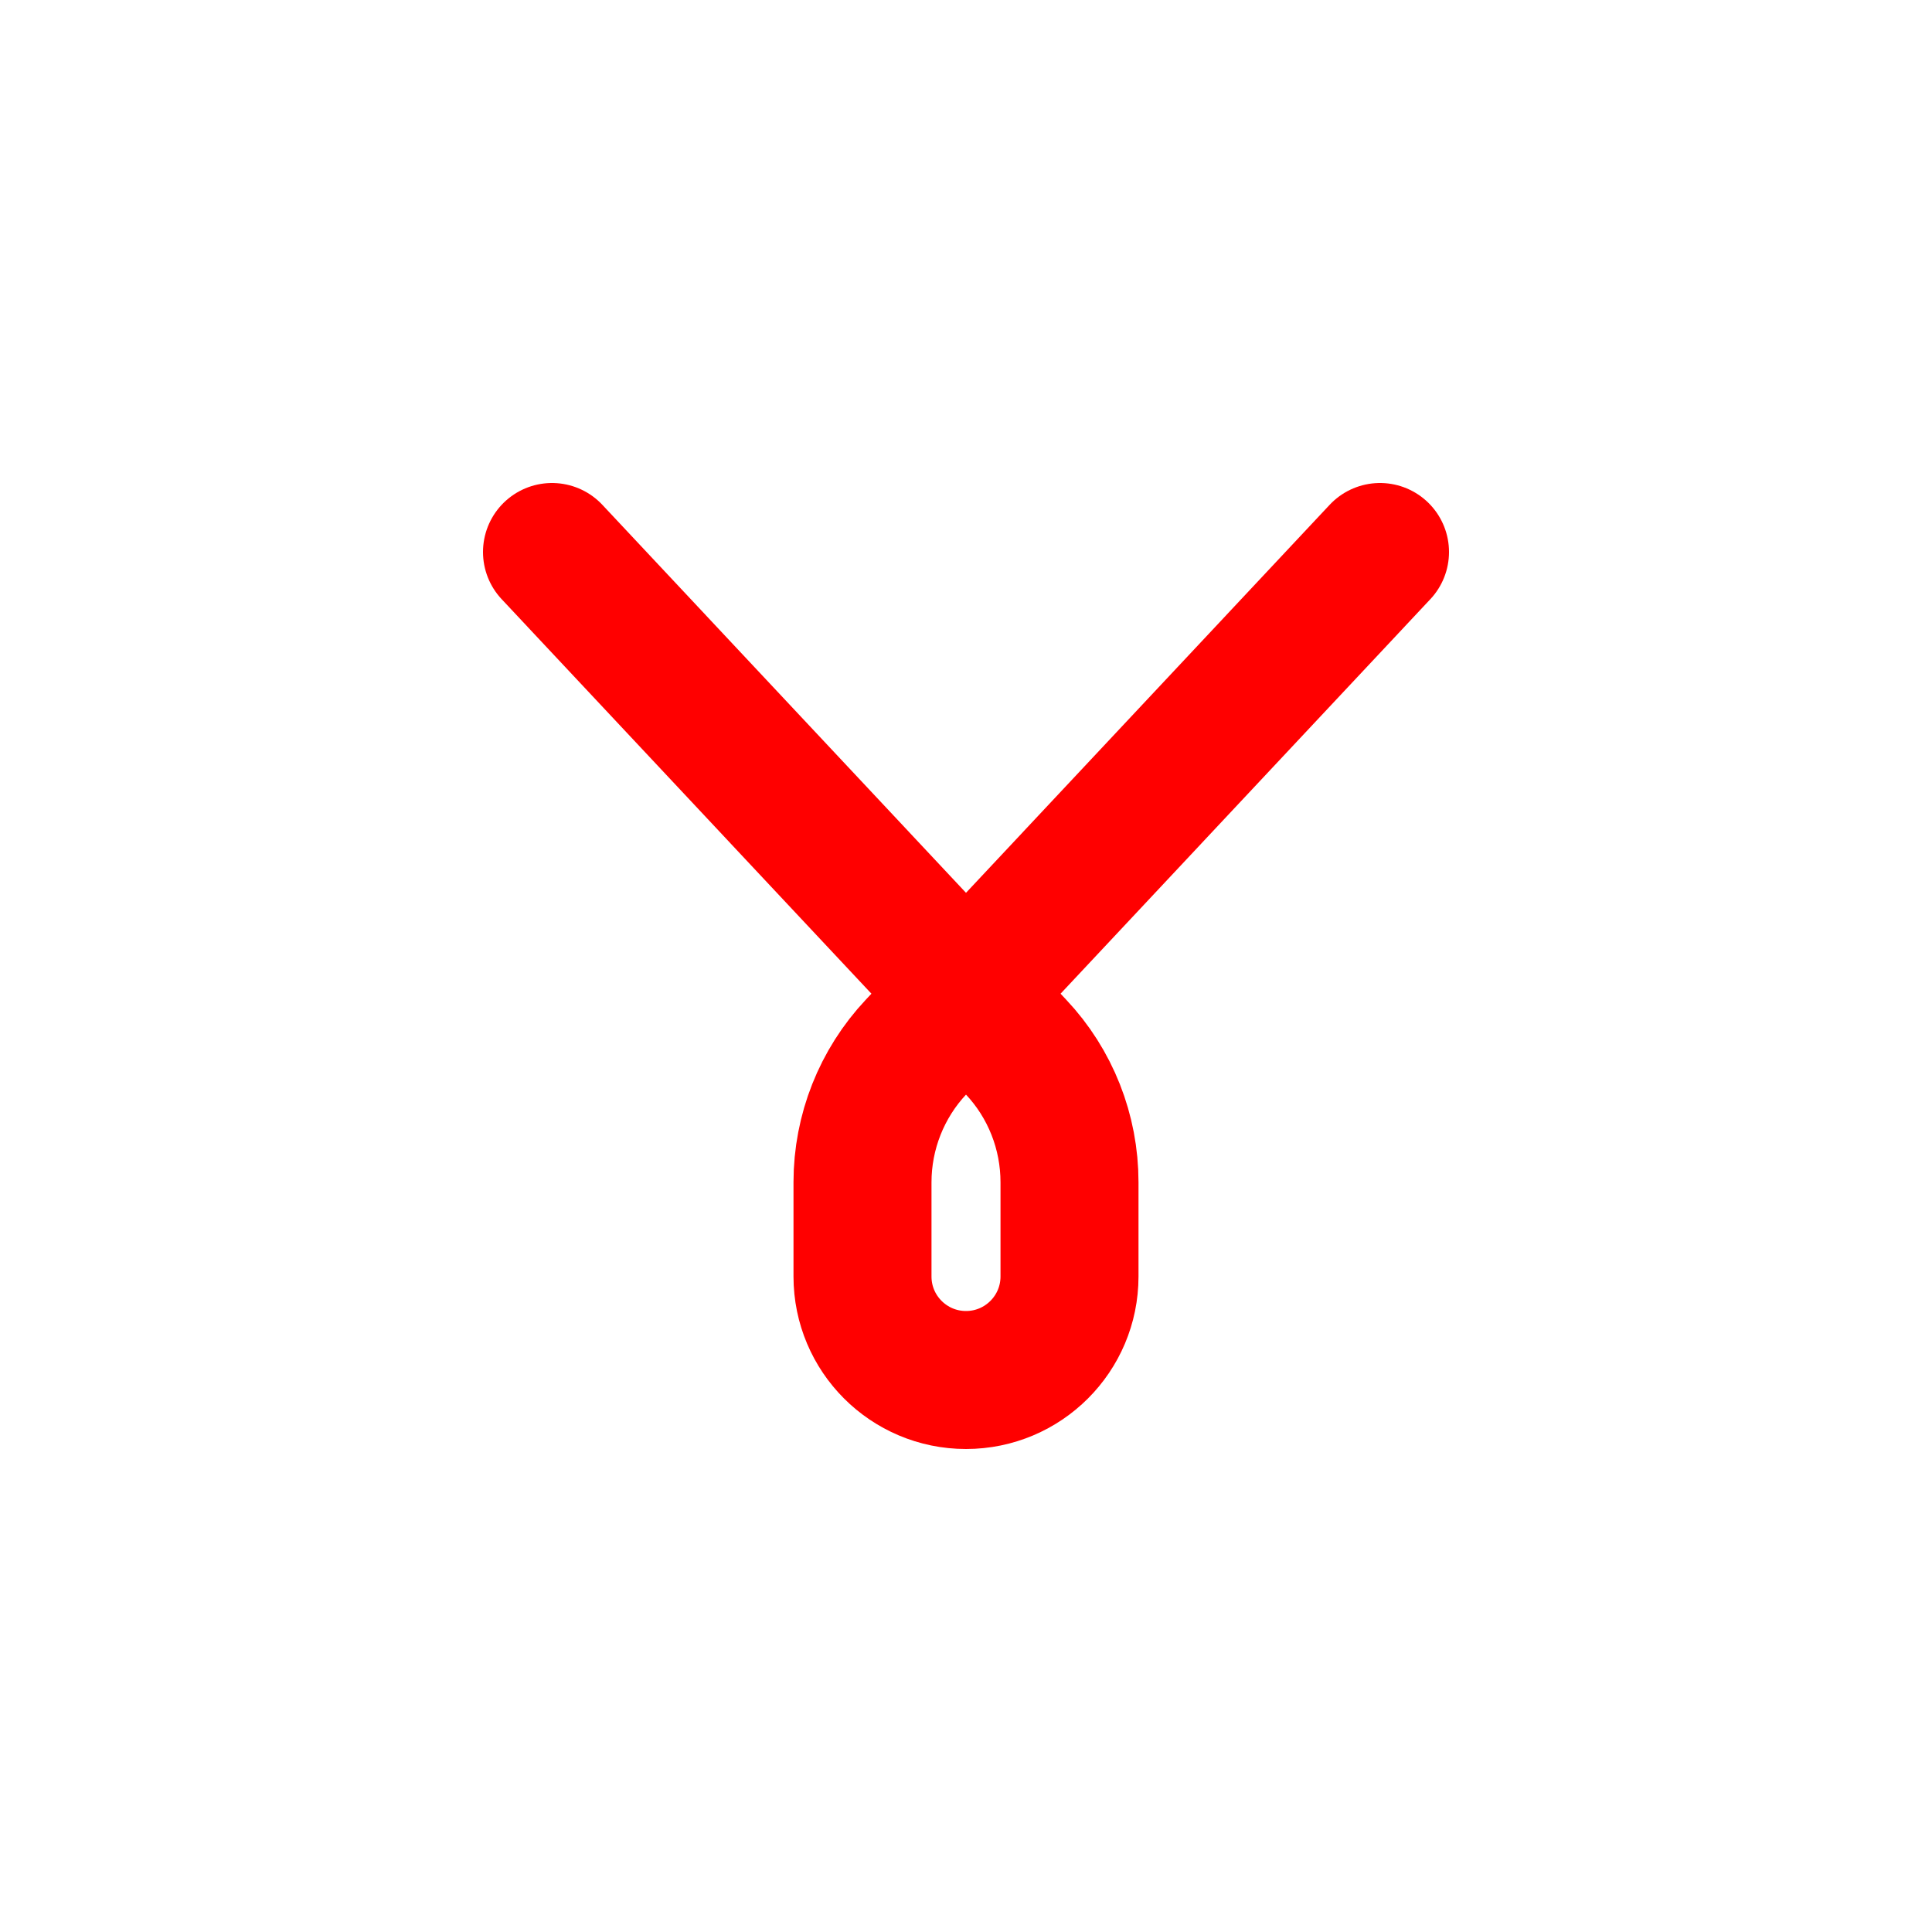
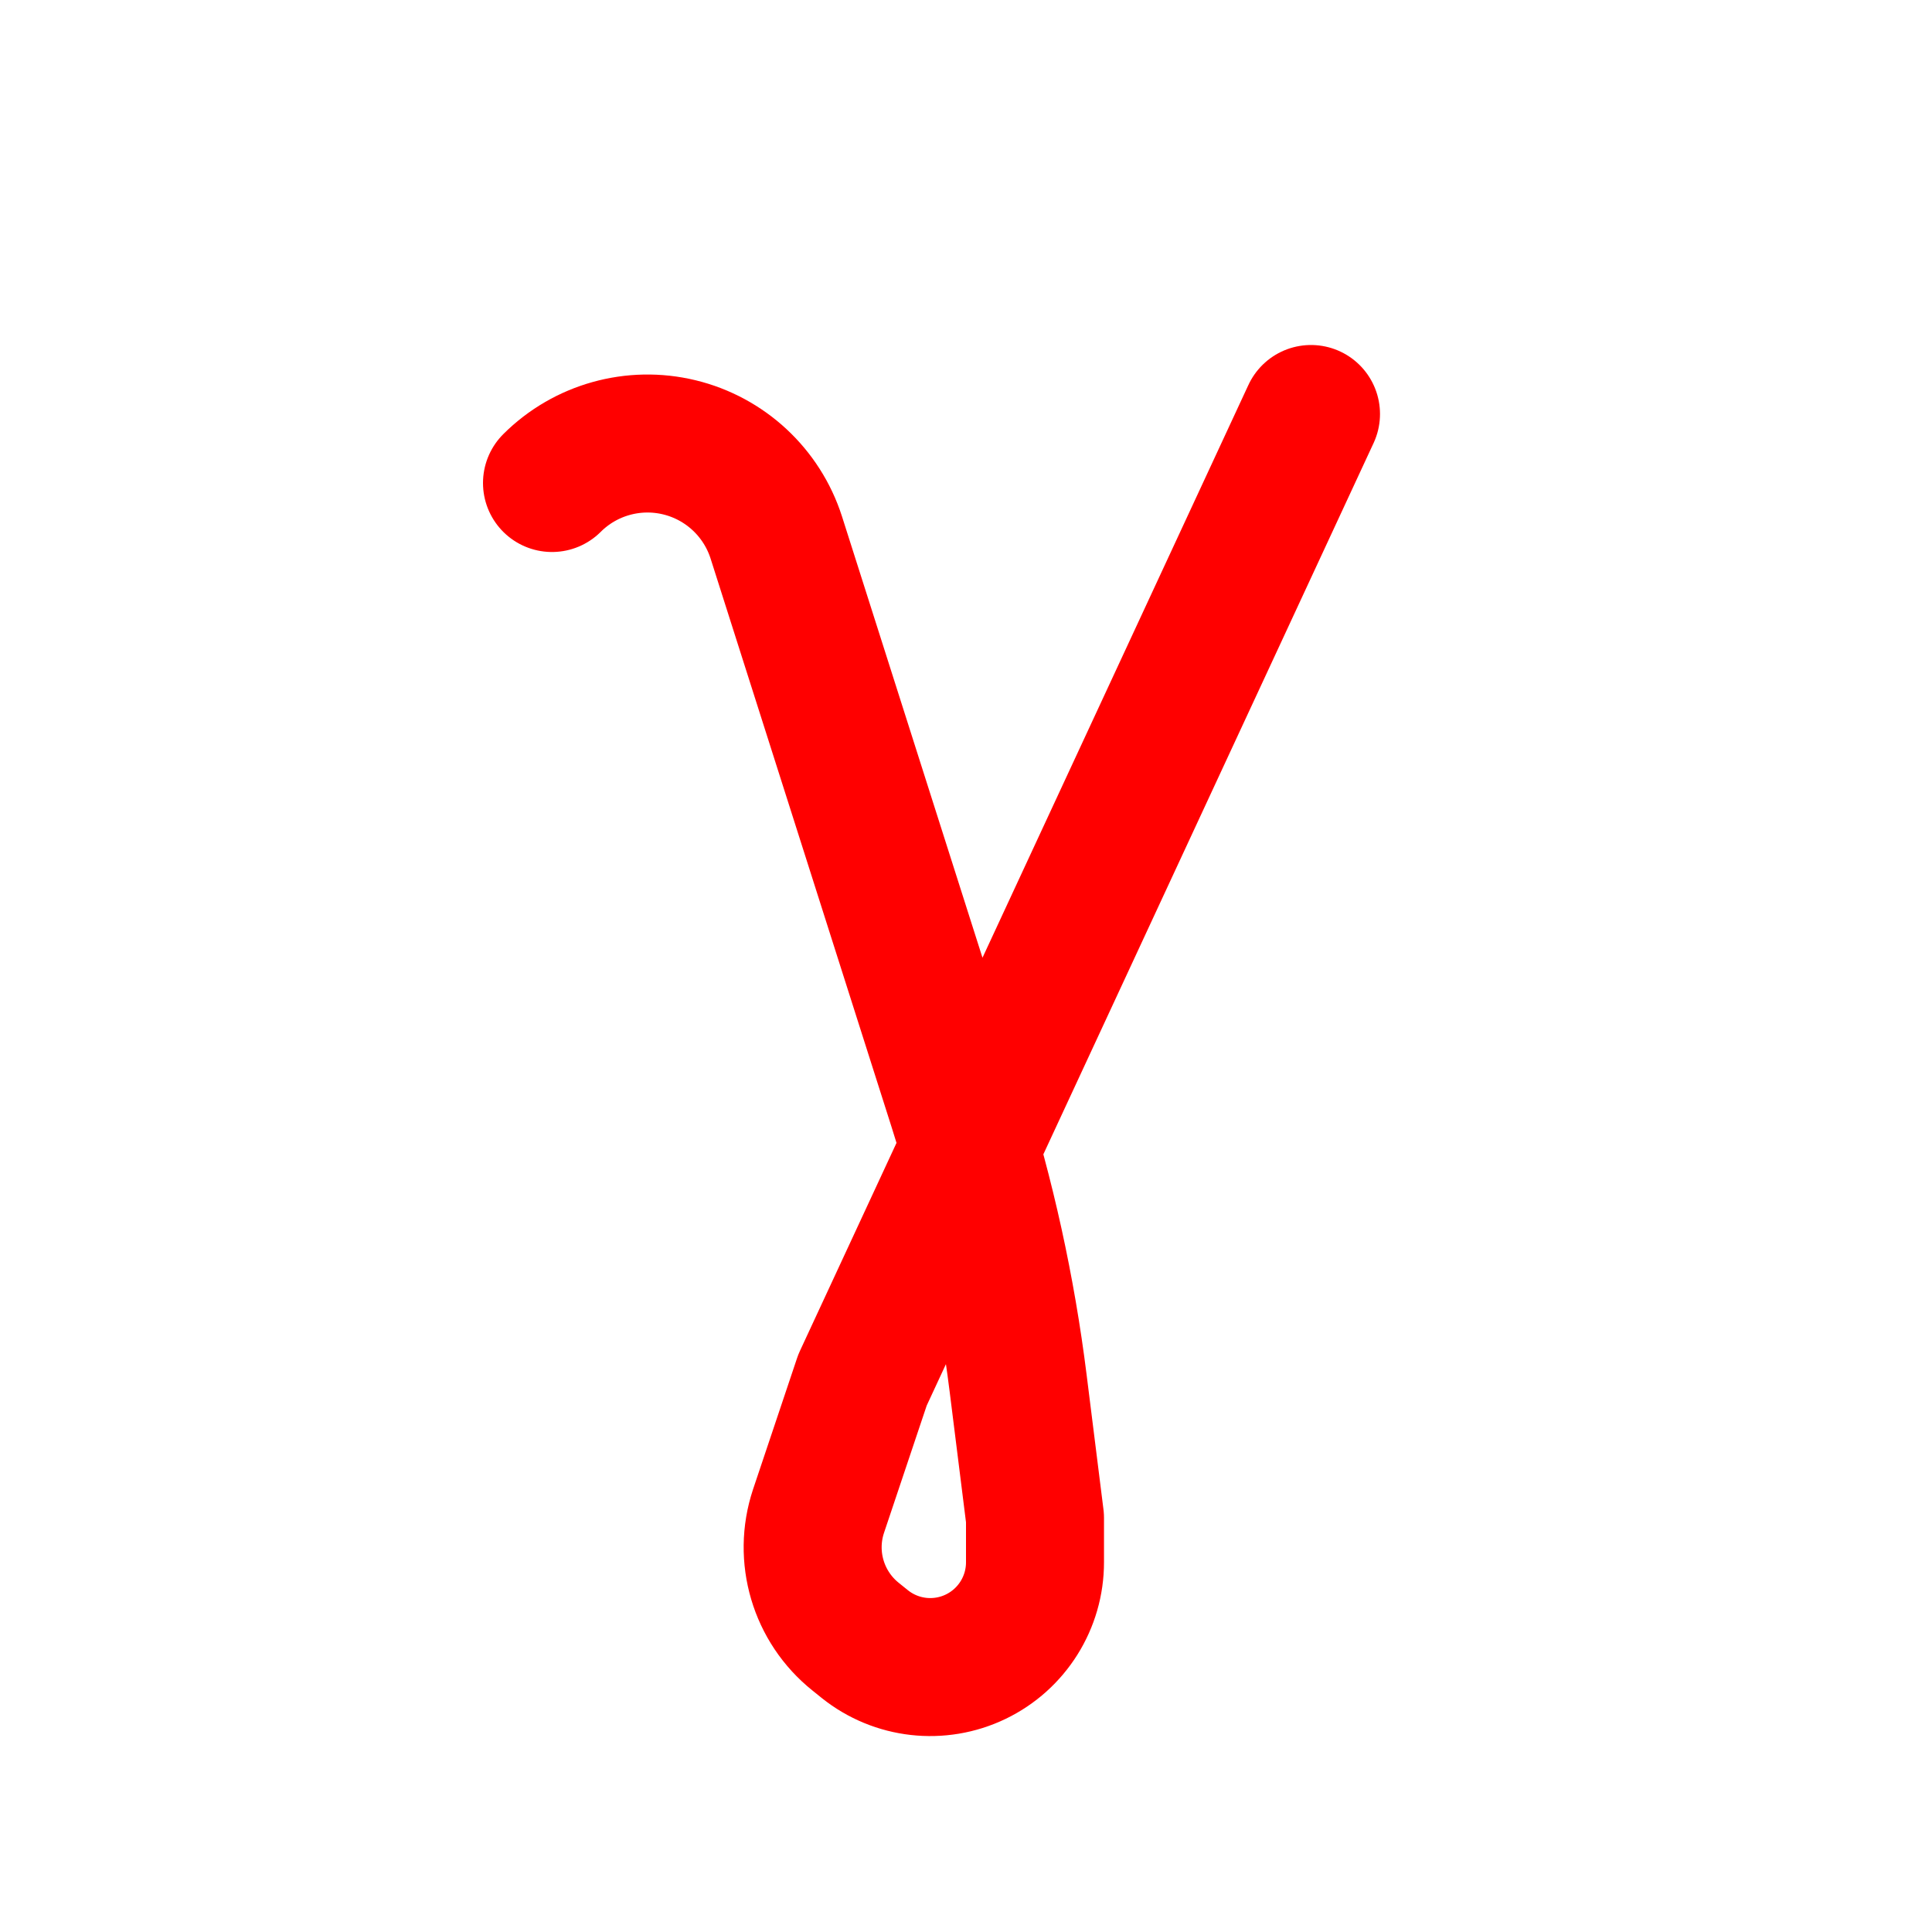
<svg xmlns="http://www.w3.org/2000/svg" width="16" height="16" fill="none" viewBox="0 0 14 14">
-   <path stroke="red" stroke-linecap="round" stroke-linejoin="round" d="m4 4 3.362 3.587c.25.265.388.616.388.98v.683a.75.75 0 0 1-1.5 0v-.683c0-.364.139-.715.388-.98L10 4" />
+   <path stroke="red" stroke-linecap="round" stroke-linejoin="round" d="M4 3.5a.98.98 0 0 1 1.625.394l1.312 4.121c.208.655.356 1.328.441 2.01L7.5 11v.32a.759.759 0 0 1-1.233.594L6.2 11.86a.83.83 0 0 1-.269-.909L6.25 10 9.5 3" />
</svg>
